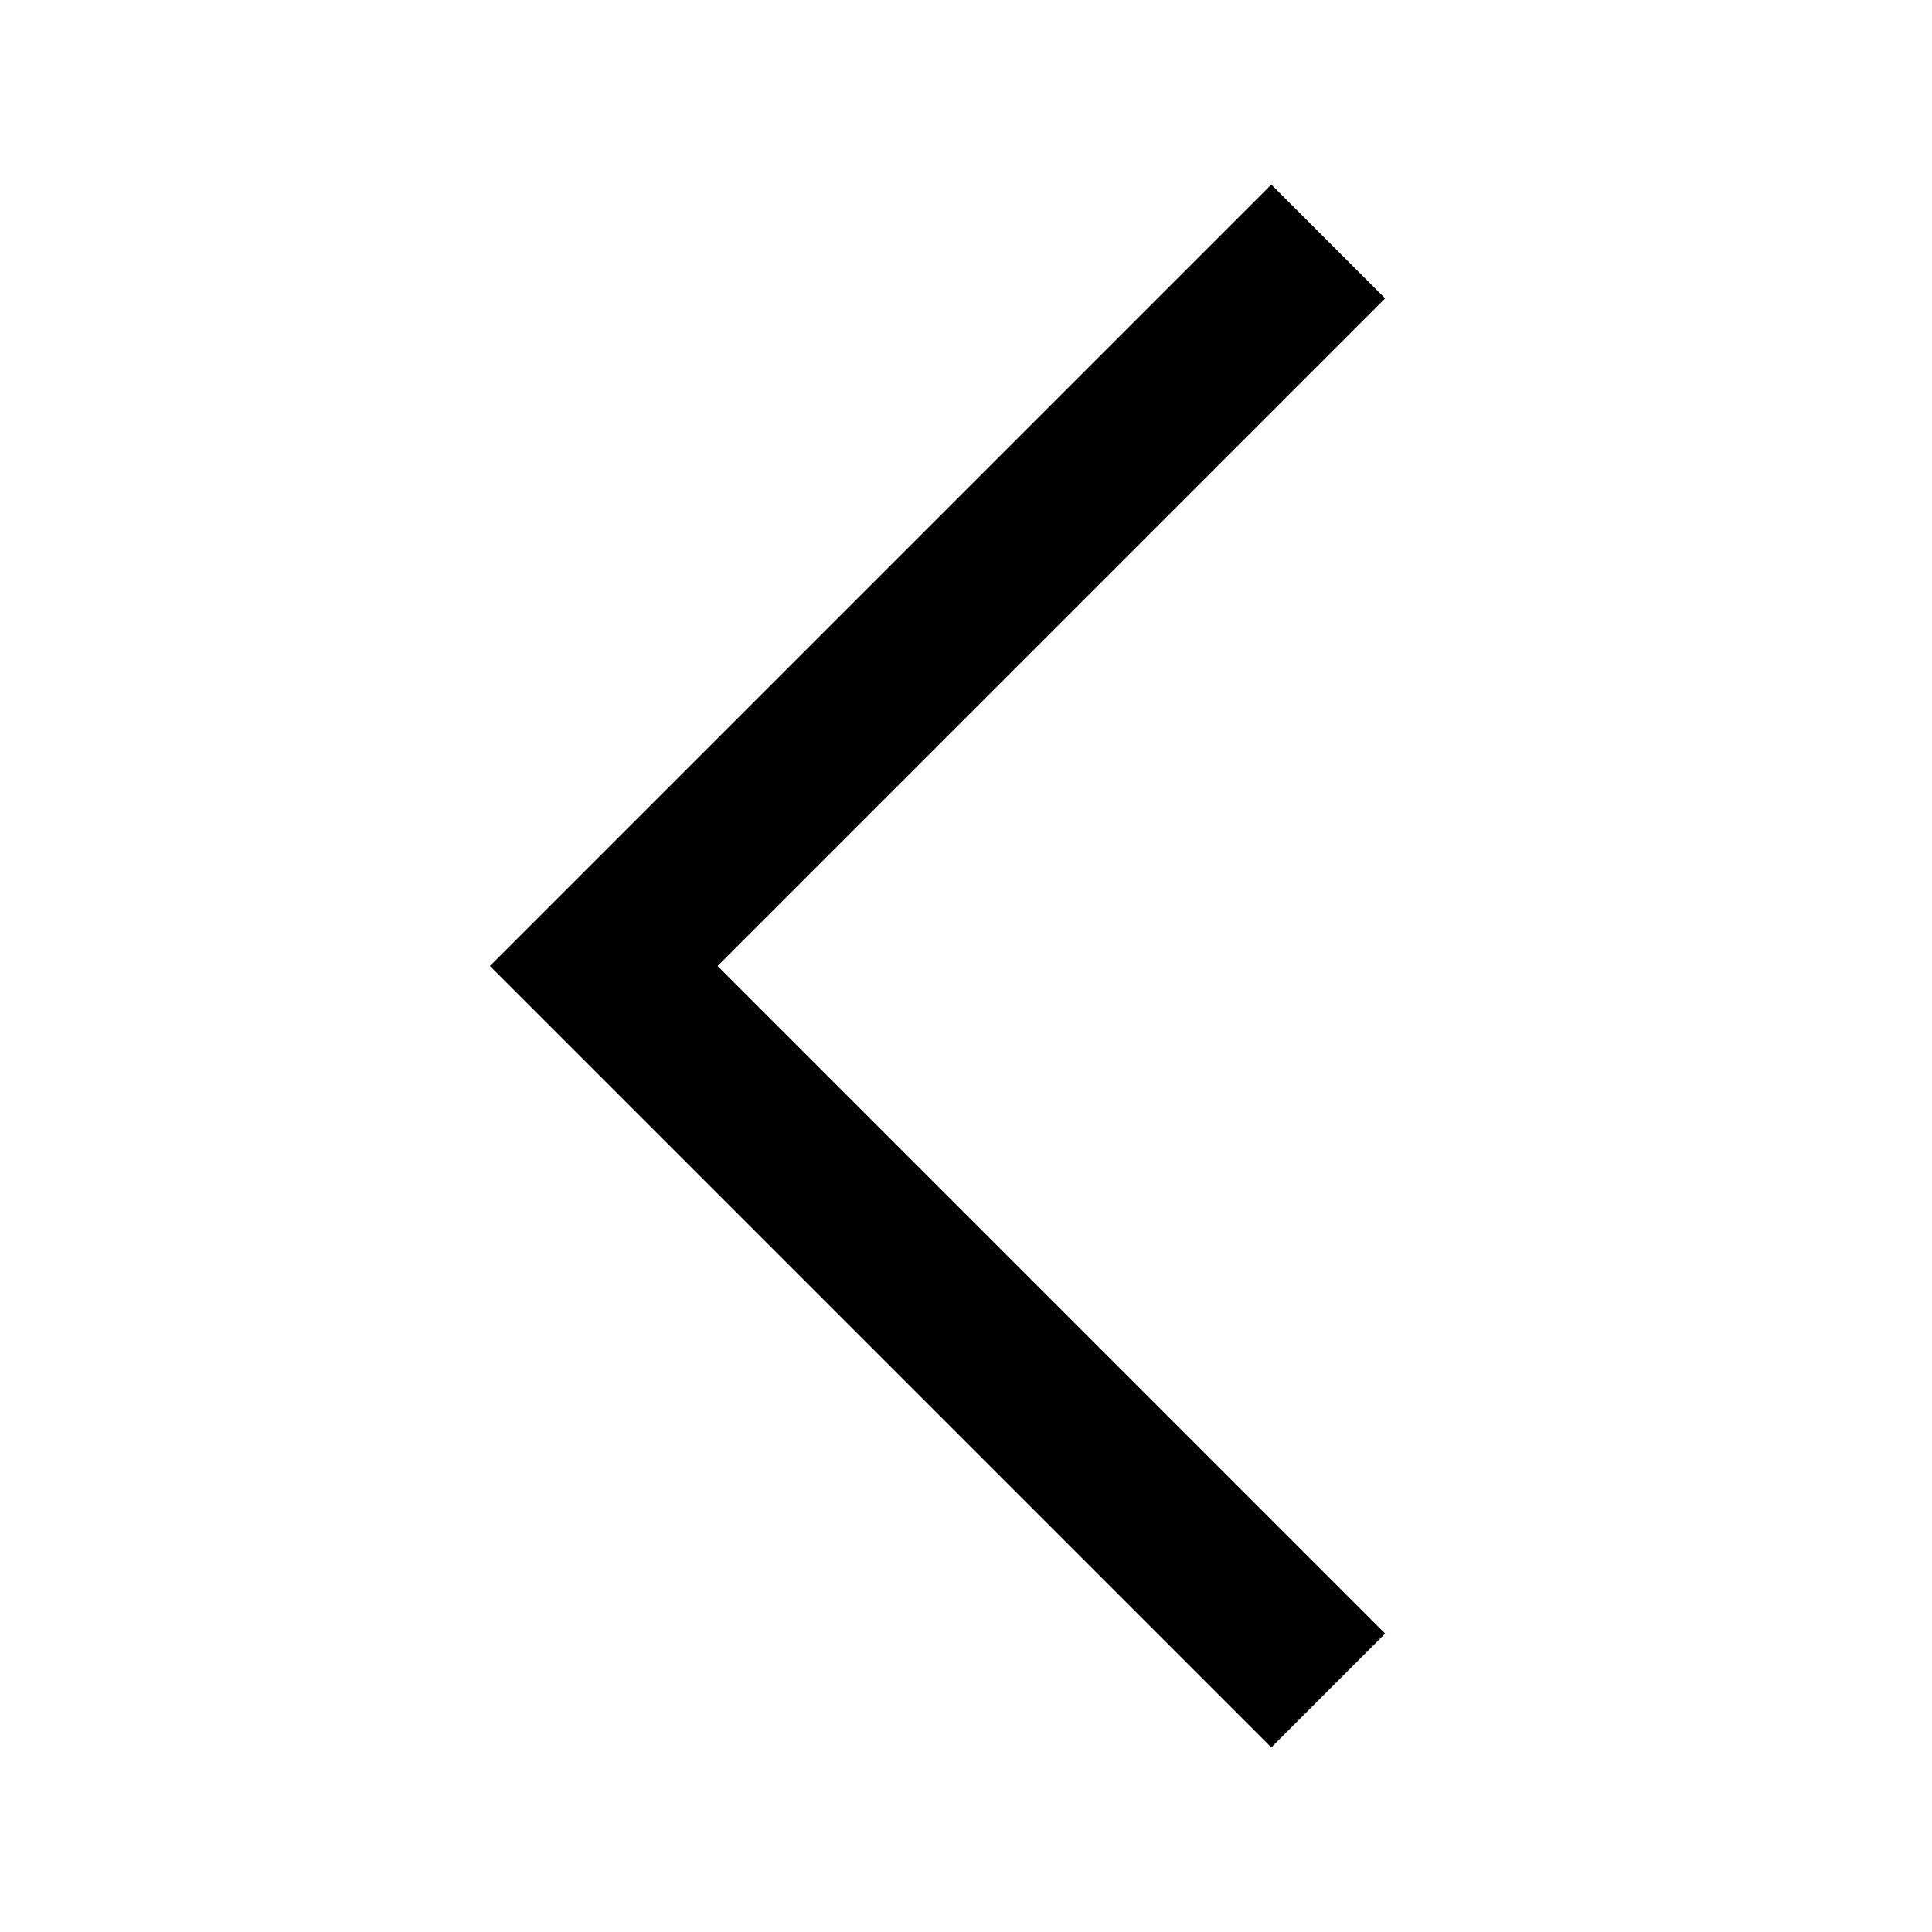
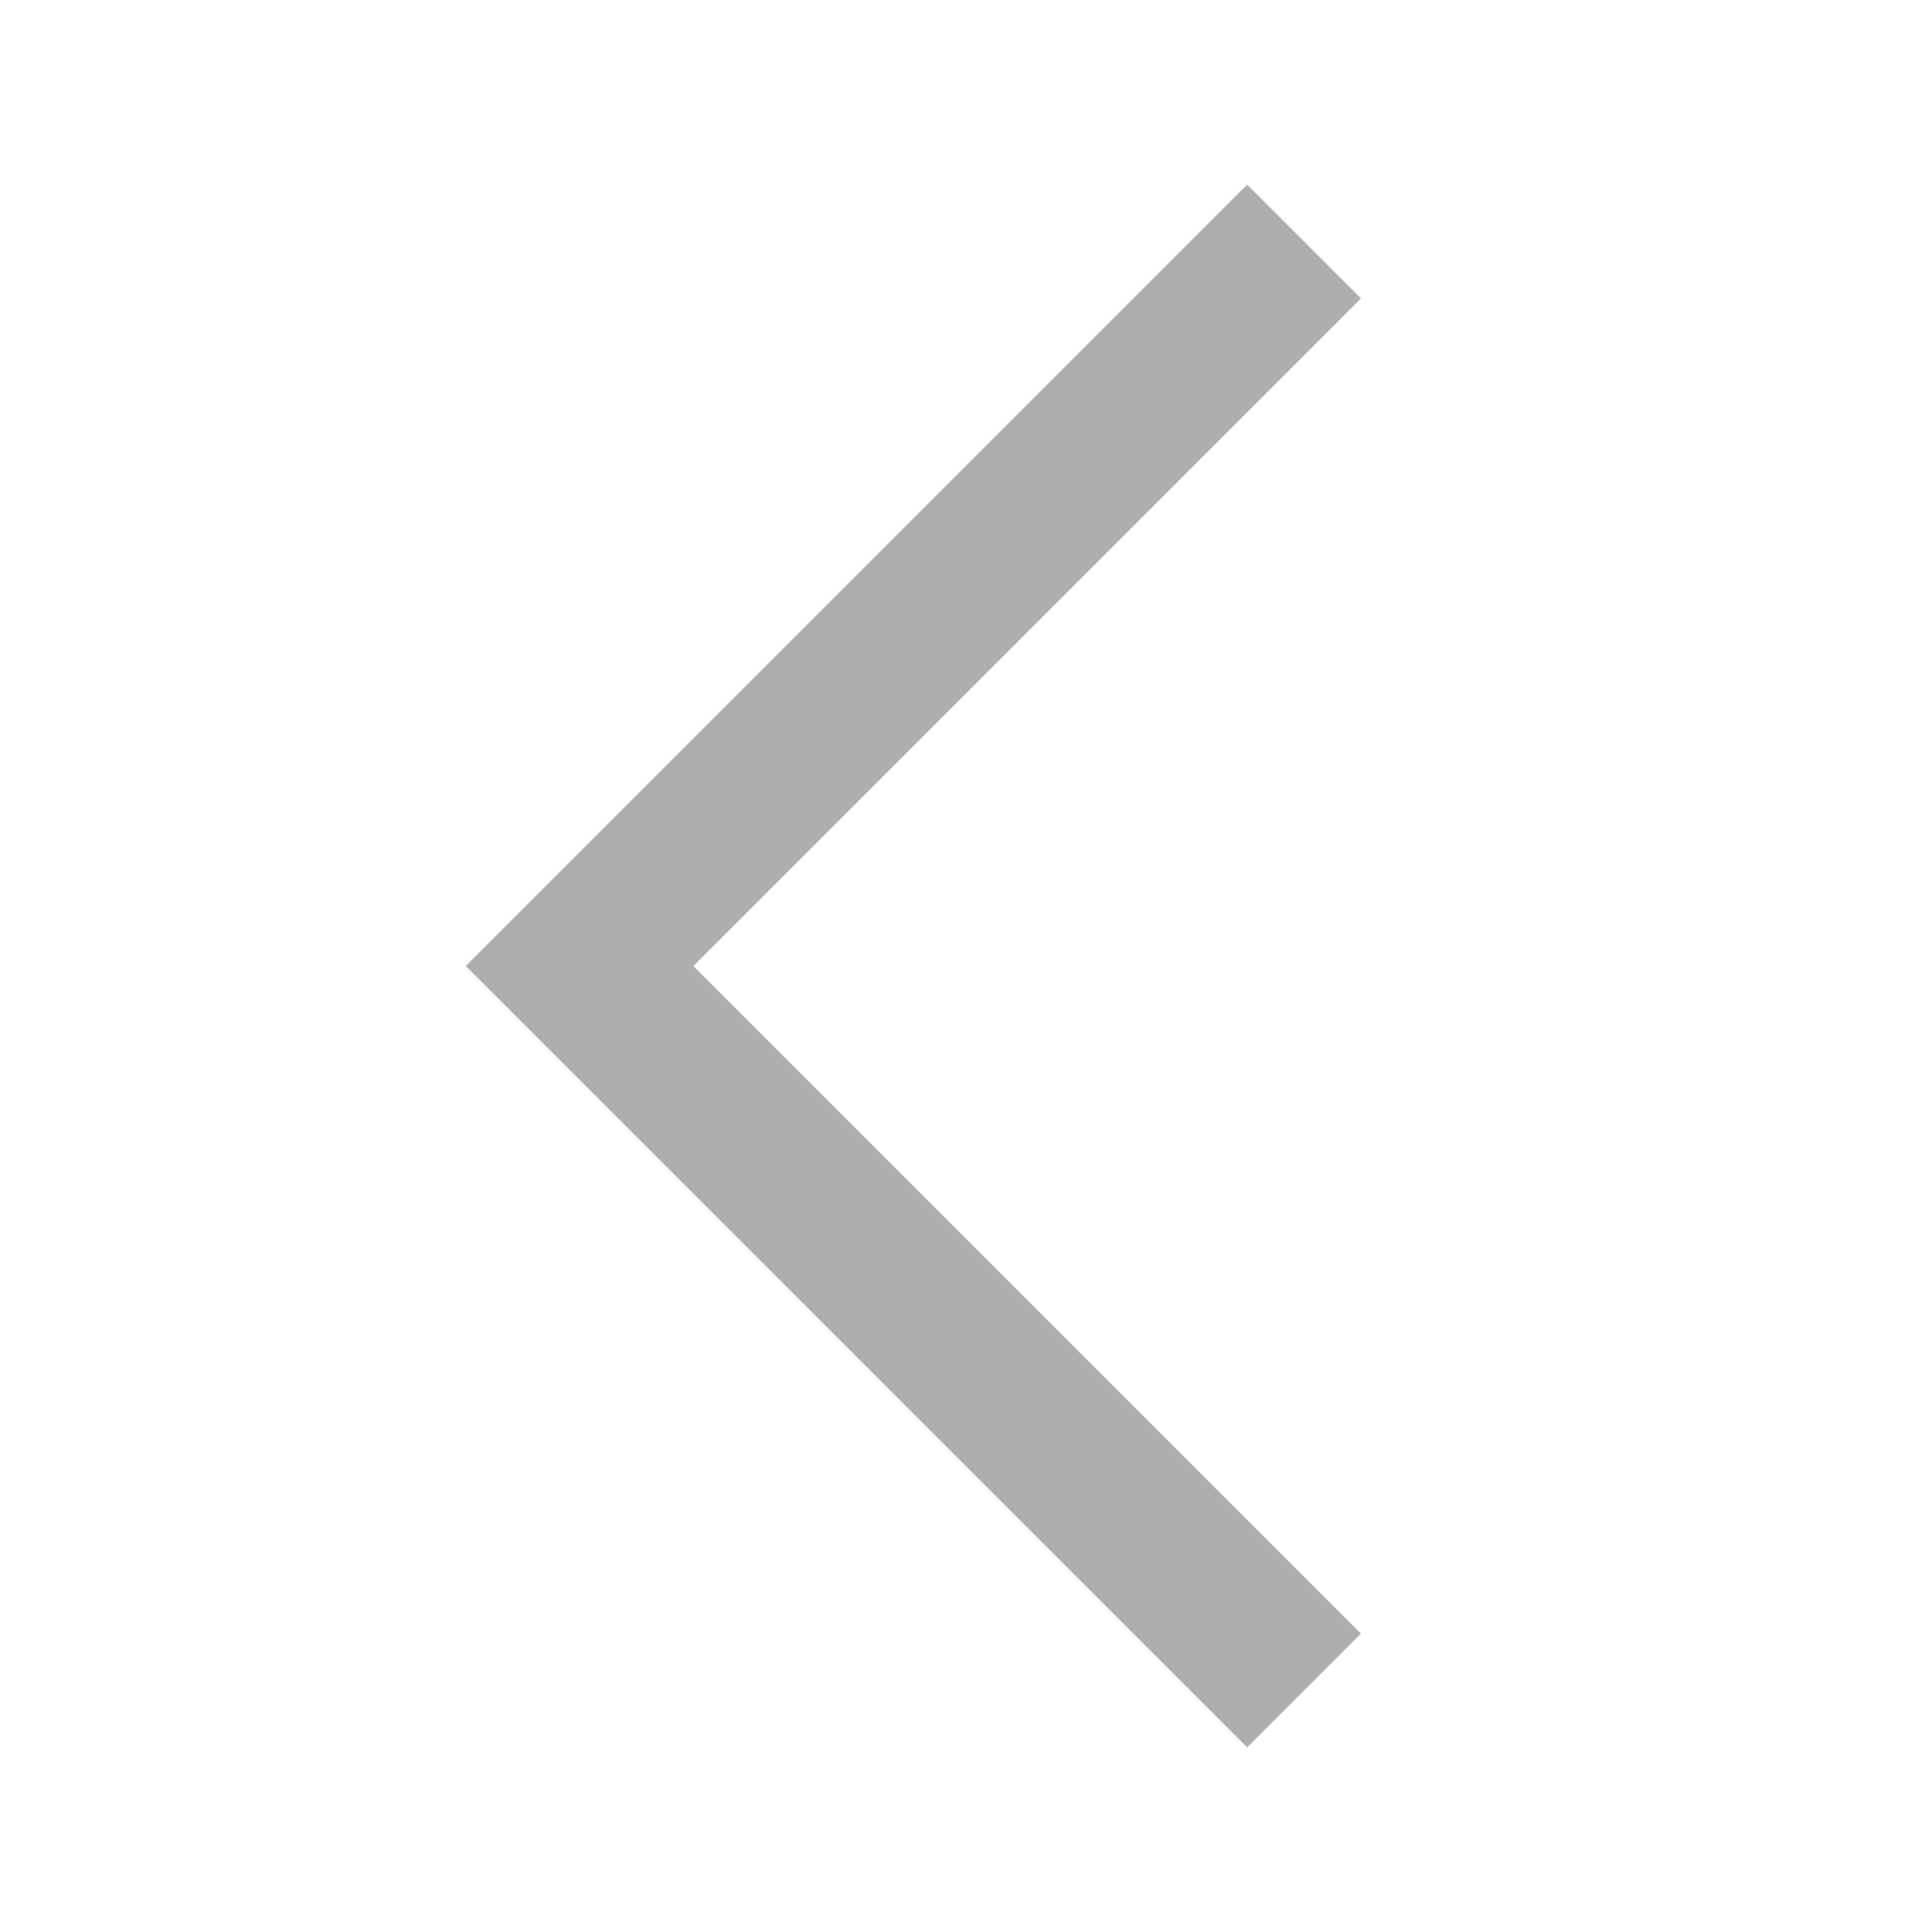
<svg xmlns="http://www.w3.org/2000/svg" version="1.1" id="Layer_1" x="0px" y="0px" viewBox="-307 229 24 24" style="enable-background:new -307 229 24 24;" xml:space="preserve">
  <style type="text/css">
- 	.st0{fill:none;stroke:#000000;stroke-width:2;stroke-miterlimit:10;}
+ 	.st0{fill:none;stroke:#AEAEAE;stroke-width:2;stroke-miterlimit:10;}
</style>
-   <polyline class="st0" points="-290.5,250 -299.5,241 -290.5,232 " />
+   <polyline class="st0" points="-290.8,250 -299.8,241 -290.8,232 " />
</svg>
